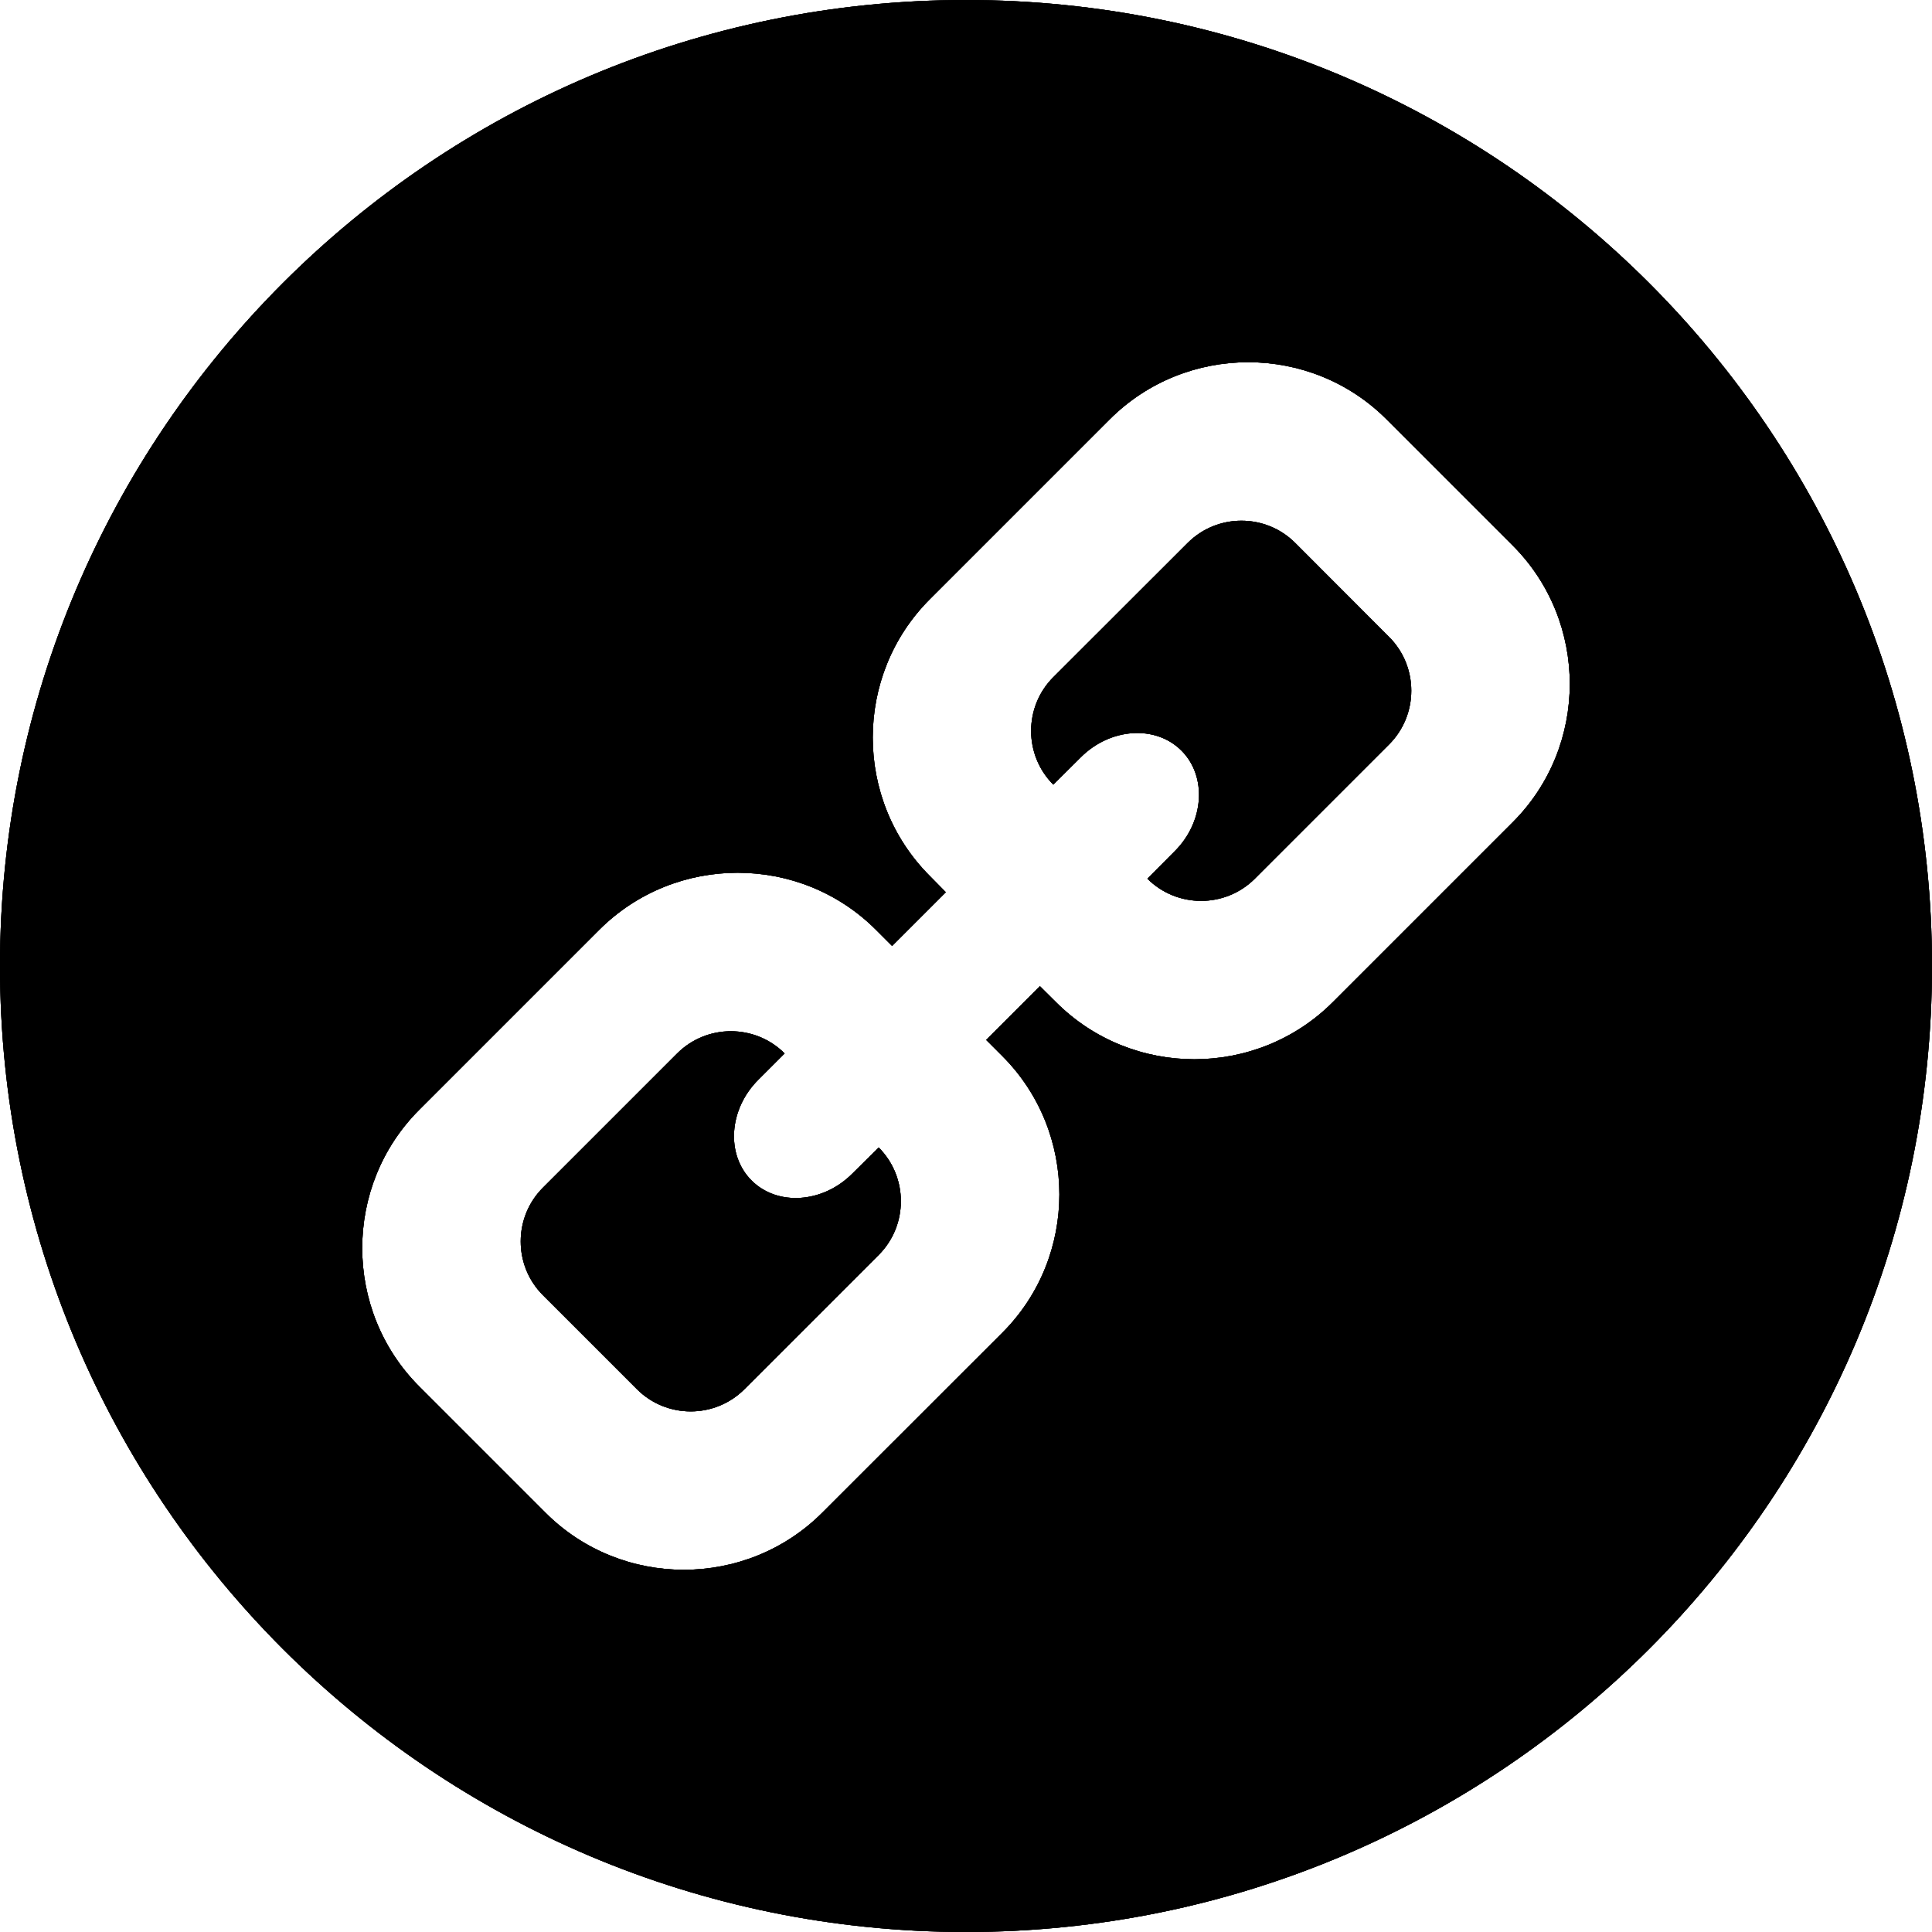
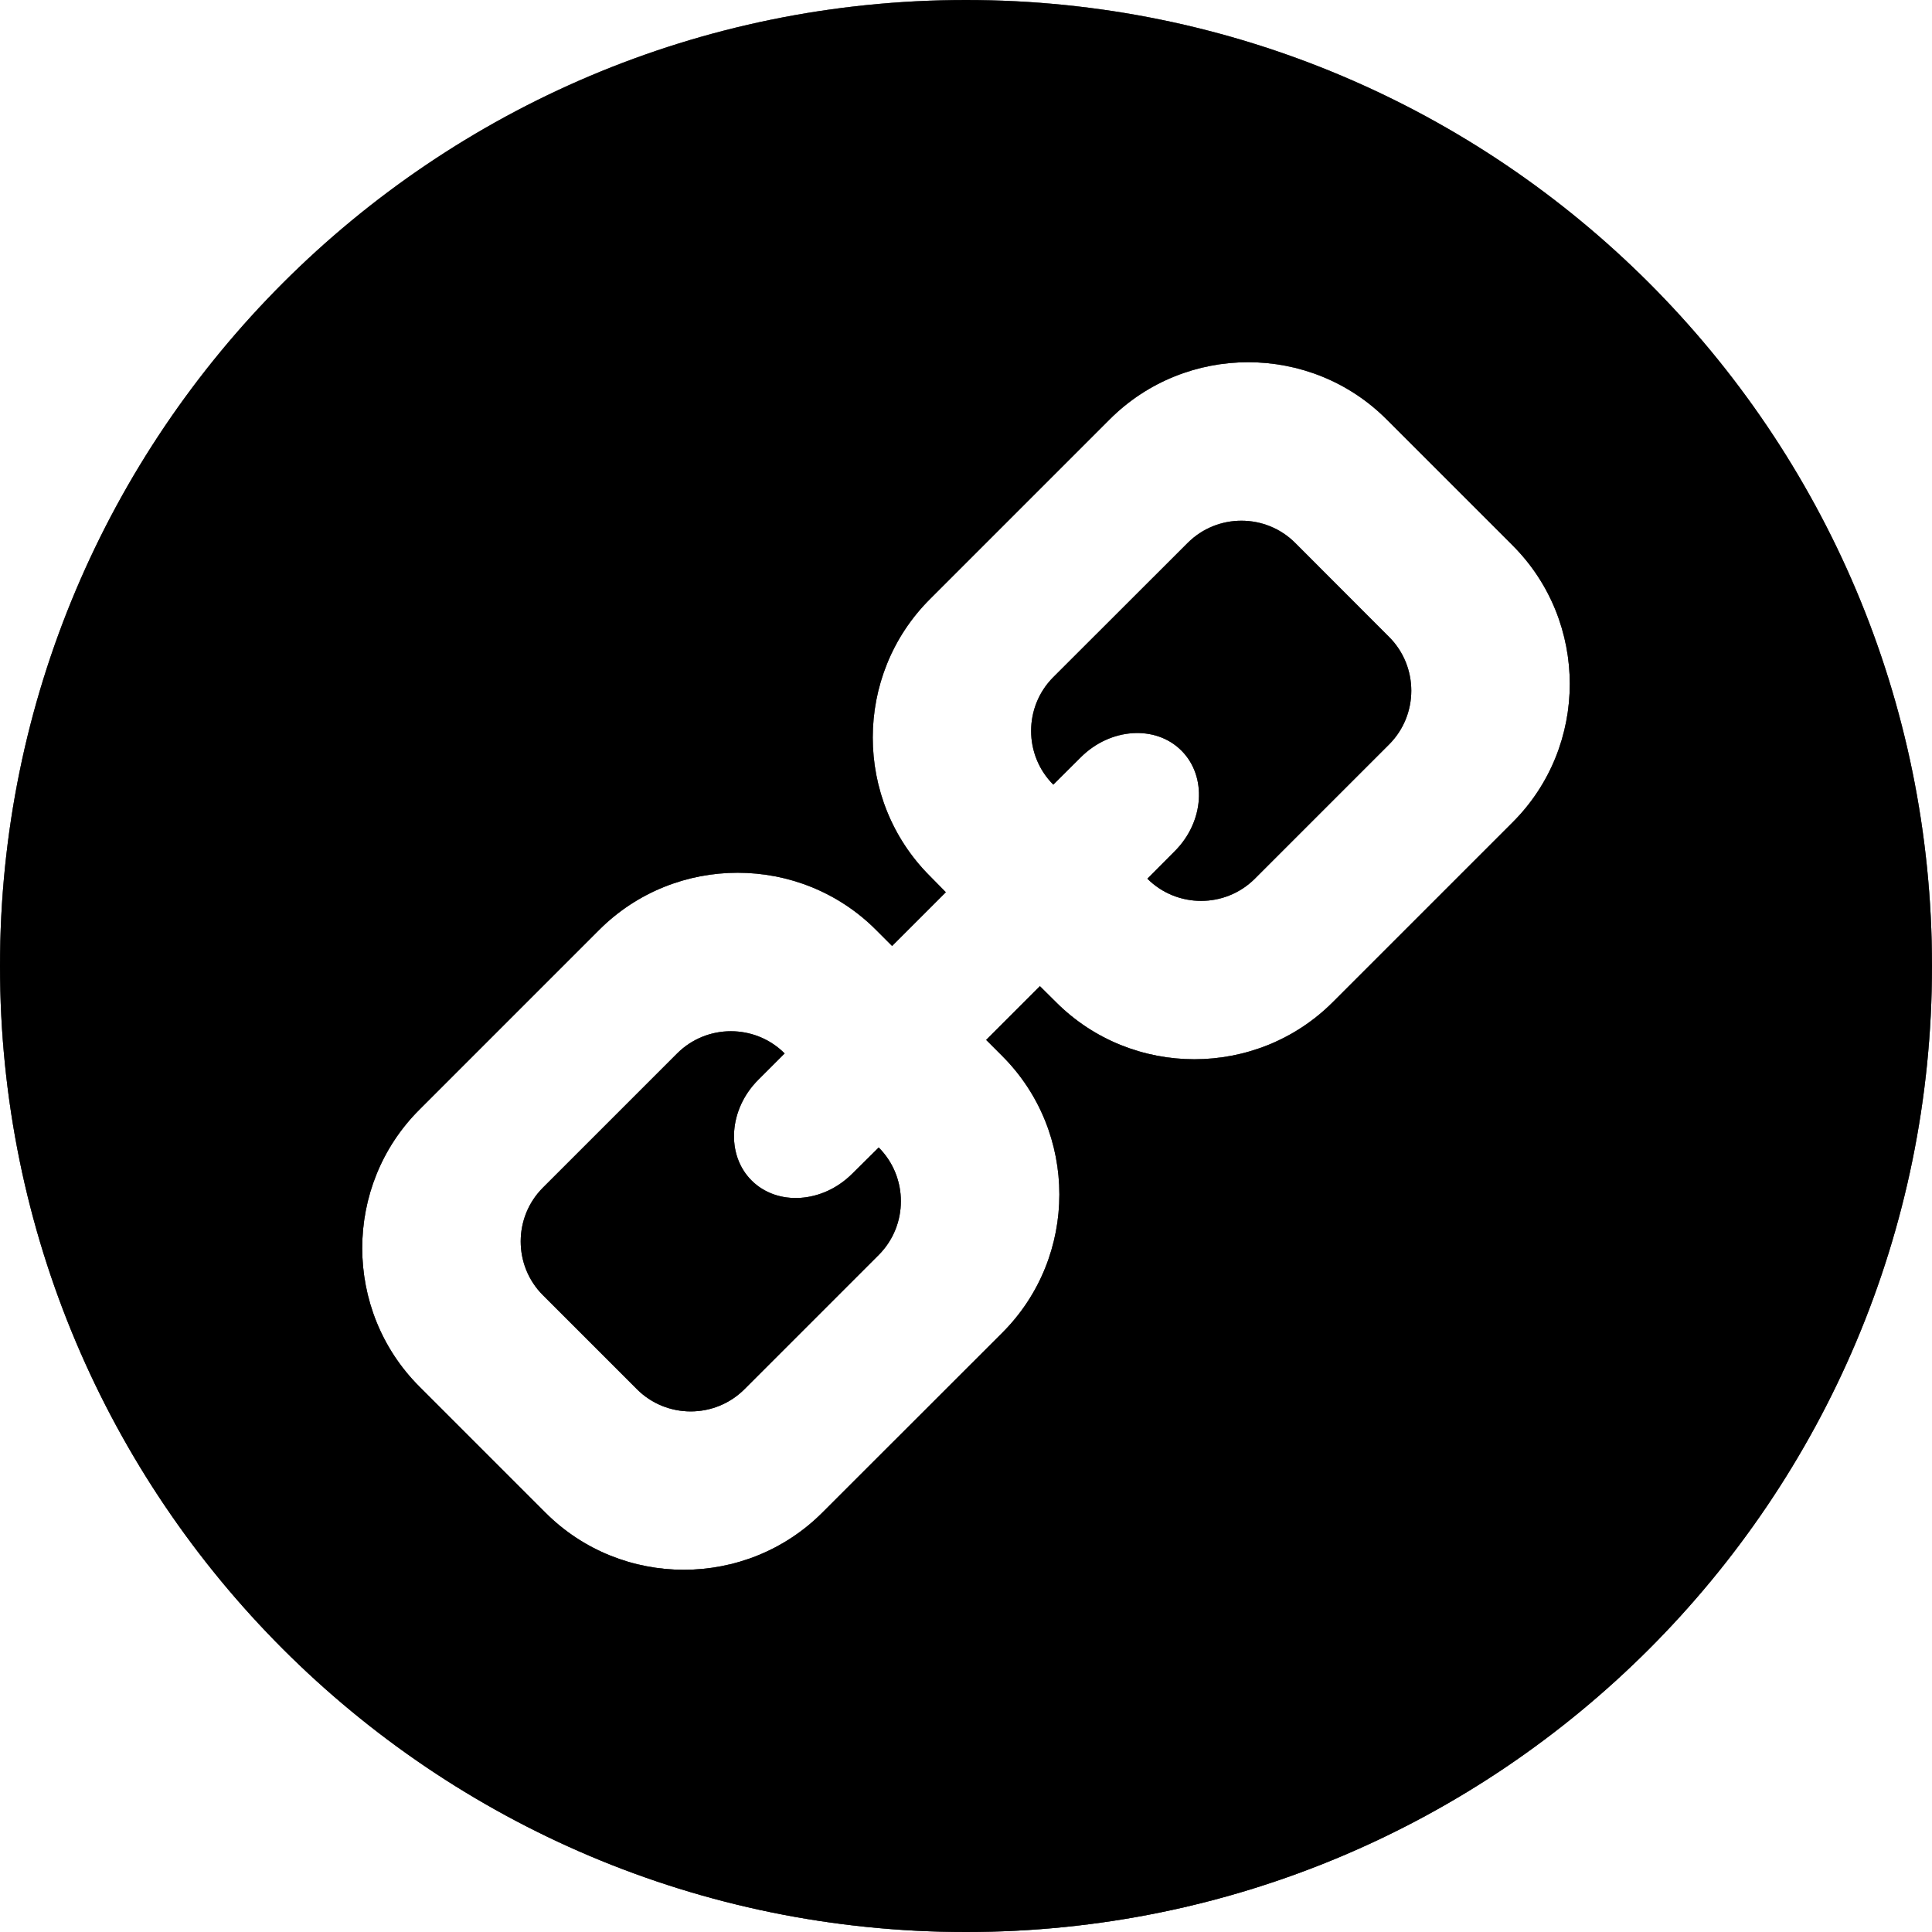
<svg xmlns="http://www.w3.org/2000/svg" xmlns:xlink="http://www.w3.org/1999/xlink" viewBox="0 0 16 16">
  <style>
-     #chains &gt; use &gt; path {
+     #chains {
      fill: url(#baseGradient);
    }
-     #chains-pressed &gt; use &gt; path {
+     #chains-pressed {
      fill: url(#pressedGradient);
    }
-     #chains-black &gt; use &gt; path {
-       fill: black;
+     #chains-black {
+       fill: #000;
    }
-     g:not(:target) {
+     use:not(:target) {
      display: none;
    }
  </style>
  <defs>
    <linearGradient id="baseGradient" gradientUnits="userSpaceOnUse" x1="8" x2="8" y1="16" y2="0">
-       <stop offset="0" style="stop-color:#808080" />
-       <stop offset="1" style="stop-color:#999" />
+       <stop offset="0" style="stop-color: #808080" />
+       <stop offset="1" style="stop-color: #999" />
    </linearGradient>
    <linearGradient id="pressedGradient" gradientUnits="userSpaceOnUse" x1="8" x2="8" y1="16" y2="0">
-       <stop offset="0" style="stop-color:#4d4d4d" />
-       <stop offset="1" style="stop-color:#808080" />
+       <stop offset="0" style="stop-color: #4d4d4d" />
+       <stop offset="1" style="stop-color: #808080" />
    </linearGradient>
-     <path id="path1" d="M7.058,9.72c-0.245,0.245-0.62,0.27-0.834,0.056C6.01,9.562,6.035,9.186,6.28,8.942l0.218-0.218 c-0.245-0.245-0.645-0.245-0.89,0L4.496,9.836c-0.245,0.245-0.245,0.645,0,0.89l0.779,0.779c0.245,0.245,0.645,0.245,0.89,0 l1.112-1.112c0.245-0.245,0.245-0.645,0-0.89L7.058,9.72z" />
-     <path id="path2" d="M10.726,4.496c-0.245-0.245-0.645-0.245-0.89,0L8.723,5.608c-0.245,0.245-0.245,0.645,0,0.89 L8.95,6.272c0.245-0.245,0.62-0.27,0.834-0.056s0.189,0.59-0.056,0.834L9.502,7.277c0.245,0.245,0.645,0.245,0.89,0l1.112-1.112 c0.245-0.245,0.245-0.645,0-0.89L10.726,4.496z" />
-     <path id="path3" d="M8,0C3.582,0,0,3.582,0,8s3.582,8,8,8s8-3.582,8-8S12.418,0,8,0z M12.527,6.81l-1.489,1.489 c-0.631,0.631-1.663,0.631-2.293,0L8.612,8.167L8.167,8.612l0.133,0.133c0.631,0.631,0.631,1.663,0,2.293L6.81,12.527 c-0.631,0.631-1.663,0.631-2.293,0l-1.044-1.044c-0.631-0.631-0.631-1.663,0-2.293l1.489-1.489c0.631-0.631,1.663-0.631,2.293,0 l0.133,0.133l0.445-0.445L7.701,7.255c-0.631-0.631-0.631-1.663,0-2.293L9.19,3.473c0.631-0.631,1.663-0.631,2.293,0l1.044,1.044 C13.158,5.148,13.158,6.18,12.527,6.81z" />
+     <g id="path">
+       <path d="M7.058,9.72c-0.245,0.245-0.62,0.27-0.834,0.056C6.01,9.562,6.035,9.186,6.28,8.942l0.218-0.218 c-0.245-0.245-0.645-0.245-0.89,0L4.496,9.836c-0.245,0.245-0.245,0.645,0,0.89l0.779,0.779c0.245,0.245,0.645,0.245,0.89,0 l1.112-1.112c0.245-0.245,0.245-0.645,0-0.89L7.058,9.72z" />
+       <path d="M10.726,4.496c-0.245-0.245-0.645-0.245-0.89,0L8.723,5.608c-0.245,0.245-0.245,0.645,0,0.89 L8.95,6.272c0.245-0.245,0.62-0.27,0.834-0.056s0.189,0.59-0.056,0.834L9.502,7.277c0.245,0.245,0.645,0.245,0.89,0l1.112-1.112 c0.245-0.245,0.245-0.645,0-0.89L10.726,4.496z" />
+       <path d="M8,0C3.582,0,0,3.582,0,8s3.582,8,8,8s8-3.582,8-8S12.418,0,8,0z M12.527,6.81l-1.489,1.489 c-0.631,0.631-1.663,0.631-2.293,0L8.612,8.167L8.167,8.612l0.133,0.133c0.631,0.631,0.631,1.663,0,2.293L6.81,12.527 c-0.631,0.631-1.663,0.631-2.293,0l-1.044-1.044c-0.631-0.631-0.631-1.663,0-2.293l1.489-1.489c0.631-0.631,1.663-0.631,2.293,0 l0.133,0.133l0.445-0.445L7.701,7.255c-0.631-0.631-0.631-1.663,0-2.293L9.19,3.473c0.631-0.631,1.663-0.631,2.293,0l1.044,1.044 C13.158,5.148,13.158,6.18,12.527,6.81z" />
+     </g>
  </defs>
-   <g id="chains">
-     <use xlink:href="#path1" />
-     <use xlink:href="#path2" />
-     <use xlink:href="#path3" />
-   </g>
-   <g id="chains-pressed">
-     <use xlink:href="#path1" />
-     <use xlink:href="#path2" />
-     <use xlink:href="#path3" />
-   </g>
-   <g id="chains-black">
-     <use xlink:href="#path1" />
-     <use xlink:href="#path2" />
-     <use xlink:href="#path3" />
-   </g>
+   <use xlink:href="#path" id="chains" />
+   <use xlink:href="#path" id="chains-pressed" />
+   <use xlink:href="#path" id="chains-black" />
</svg>
